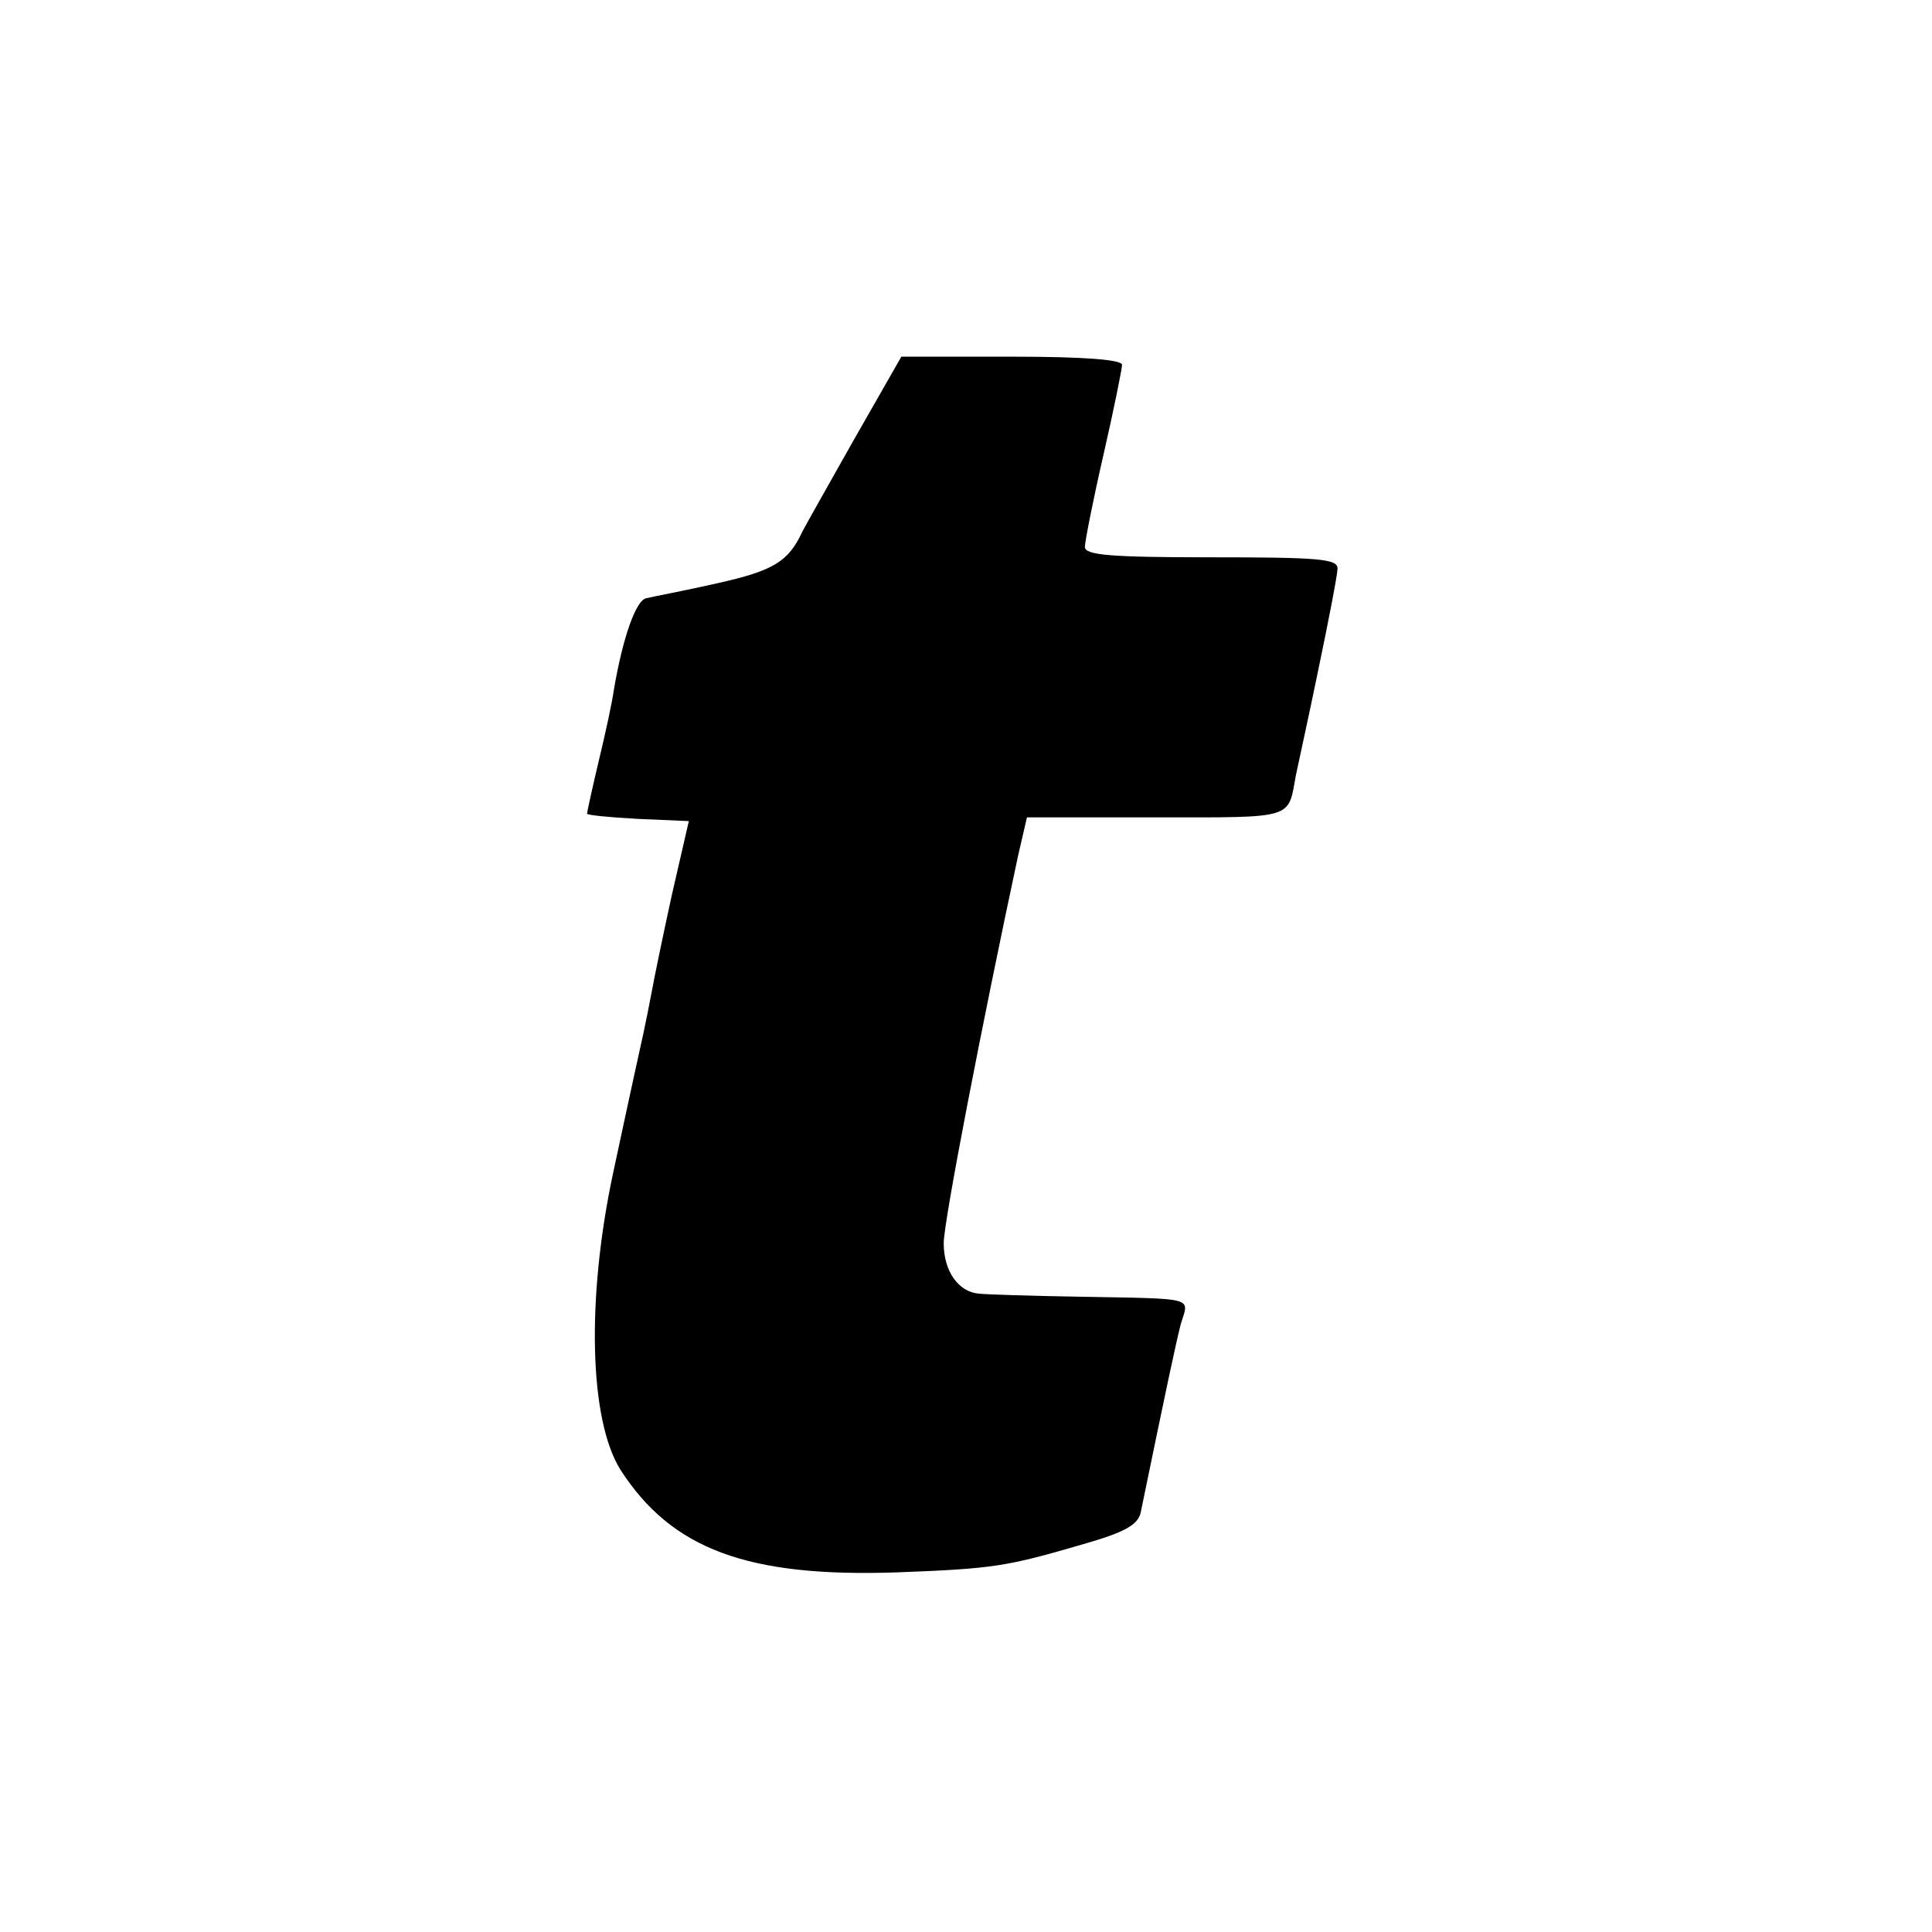
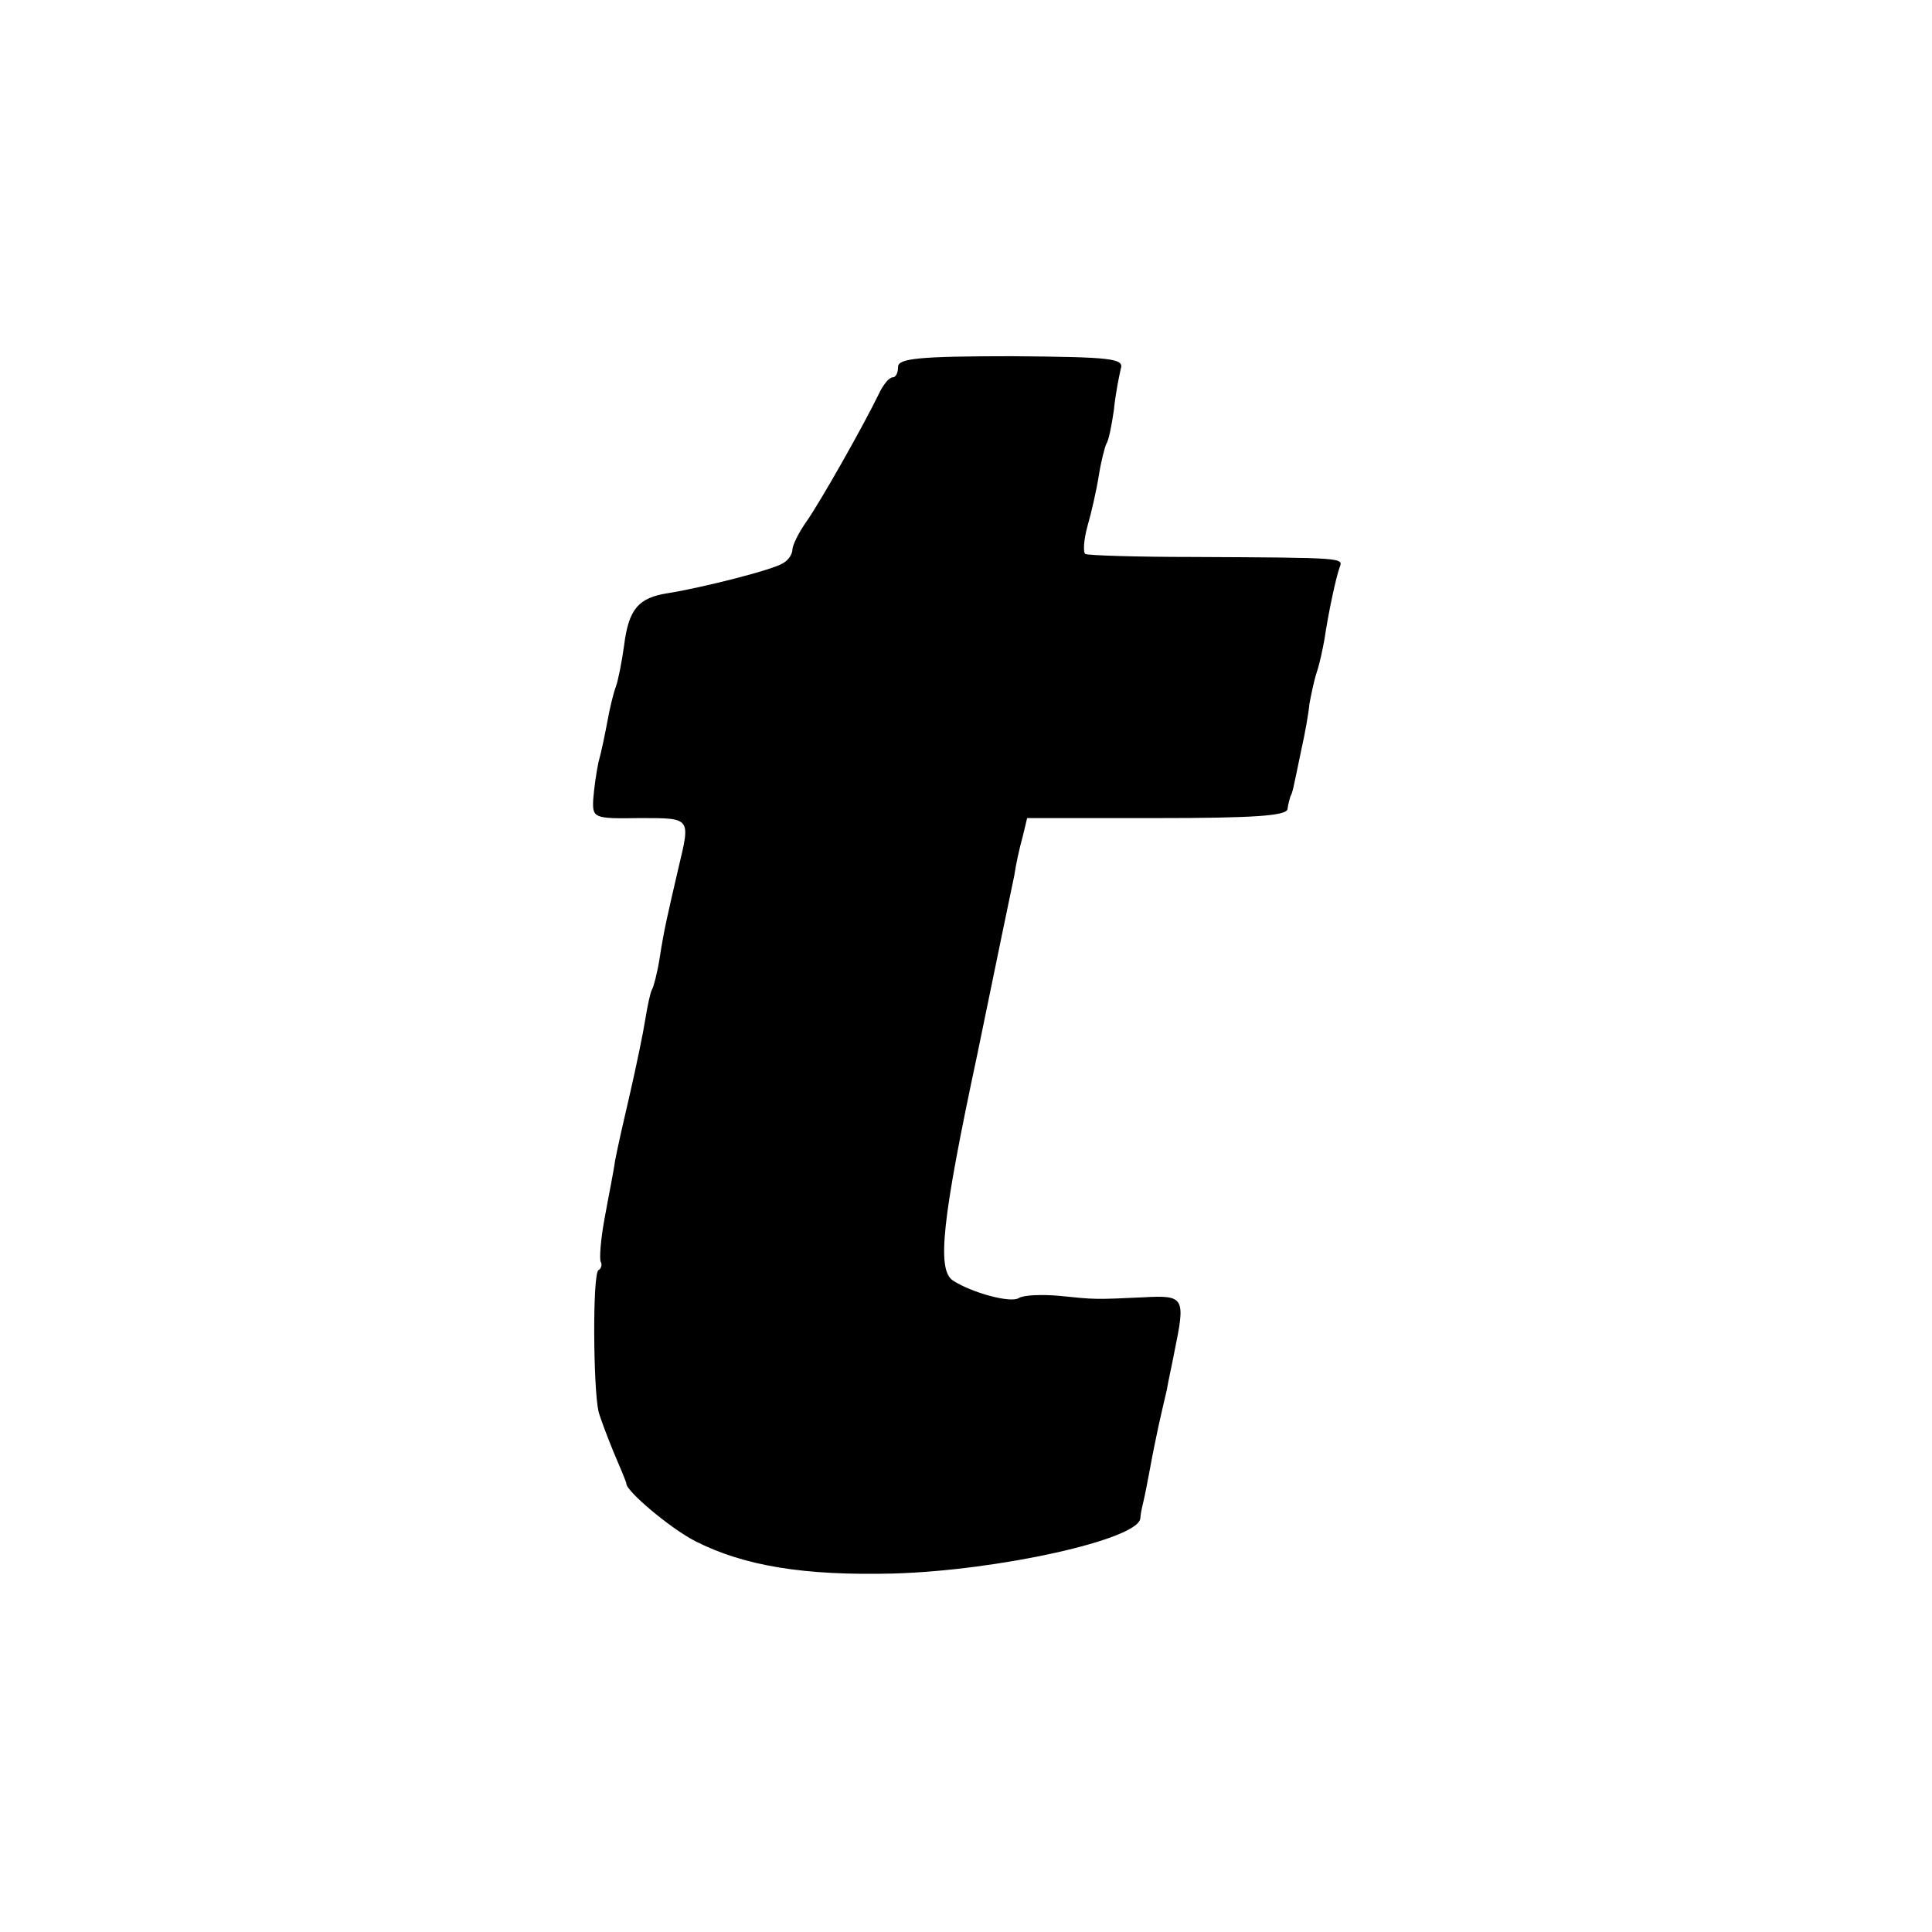
- <svg xmlns="http://www.w3.org/2000/svg" version="1.0" width="260pt" height="260pt" viewBox="0 0 260 260" preserveAspectRatio="xMidYMid meet">
-   <g transform="translate(0,260) scale(0.1,-0.1)" fill="#000000" stroke="none">
-     <path d="M1149 2008 c-35 -62 -66 -117 -69 -123 -19 -41 -39 -53 -115 -70 -44 -10 -87 -18 -95 -20 -14 -2 -32 -53 -44 -124 -2 -15 -11 -57 -20 -94 -9 -38 -16 -70 -16 -72 0 -2 31 -5 68 -7 l69 -3 -23 -100 c-12 -55 -24 -113 -27 -130 -3 -16 -8 -41 -11 -55 -3 -14 -8 -36 -11 -50 -6 -28 -8 -36 -30 -139 -36 -169 -32 -332 10 -399 69 -107 171 -145 373 -138 131 5 147 8 250 38 56 16 73 26 77 42 36 175 47 226 54 254 11 37 24 34 -139 37 -63 1 -123 3 -132 4 -28 2 -48 30 -48 68 0 29 52 297 100 521 l12 52 173 0 c189 0 178 -3 189 57 2 10 16 73 30 141 14 67 26 129 26 137 0 13 -26 15 -170 15 -137 0 -170 3 -170 14 0 7 11 63 25 124 14 61 25 116 25 121 0 7 -51 11 -148 11 l-149 0 -64 -112z" />
+ <svg xmlns="http://www.w3.org/2000/svg" version="1.0" width="256pt" height="256pt" viewBox="0 0 256 256" preserveAspectRatio="xMidYMid meet">
+   <g transform="translate(0,256) scale(0.1,-0.1)" fill="#000000" stroke="none">
+     <path d="M1190 2074 c0 -8 -3 -14 -7 -14 -5 0 -13 -10 -19 -23 -21 -43 -77 -142 -96 -169 -10 -14 -18 -31 -18 -36 0 -6 -5 -14 -12 -18 -13 -9 -109 -33 -153 -40 -39 -6 -52 -21 -58 -69 -3 -22 -8 -47 -11 -55 -3 -8 -8 -28 -11 -45 -3 -16 -8 -41 -12 -55 -3 -14 -6 -36 -7 -50 -1 -24 1 -25 62 -24 68 0 67 1 51 -66 -15 -65 -19 -81 -25 -120 -3 -19 -8 -38 -10 -41 -2 -3 -6 -21 -9 -40 -3 -19 -12 -62 -20 -97 -8 -34 -17 -74 -20 -90 -2 -15 -9 -49 -14 -77 -5 -27 -7 -53 -5 -57 2 -3 1 -9 -3 -11 -8 -5 -7 -155 0 -187 2 -8 11 -32 20 -54 9 -21 17 -40 17 -42 0 -10 58 -59 91 -76 65 -33 144 -46 263 -43 139 4 324 45 327 73 0 4 2 14 4 22 2 8 6 29 9 45 3 17 8 41 11 55 3 14 8 35 11 48 2 12 7 34 10 50 15 73 14 76 -41 73 -65 -3 -63 -3 -112 2 -23 2 -47 1 -53 -3 -11 -7 -62 7 -87 23 -22 14 -15 80 32 300 24 117 46 223 49 237 2 14 7 37 11 51 l6 25 172 0 c128 0 172 3 173 12 1 7 3 14 4 17 3 6 3 7 14 60 5 22 10 50 11 62 2 11 6 31 10 43 4 12 8 32 10 43 5 34 15 81 20 95 5 13 8 13 -195 14 -74 0 -138 2 -142 4 -3 2 -2 19 3 37 5 17 12 48 15 67 3 19 8 38 10 42 3 4 7 24 10 45 2 21 7 45 9 54 5 14 -11 16 -145 17 -122 0 -150 -3 -150 -14z" />
  </g>
</svg>
